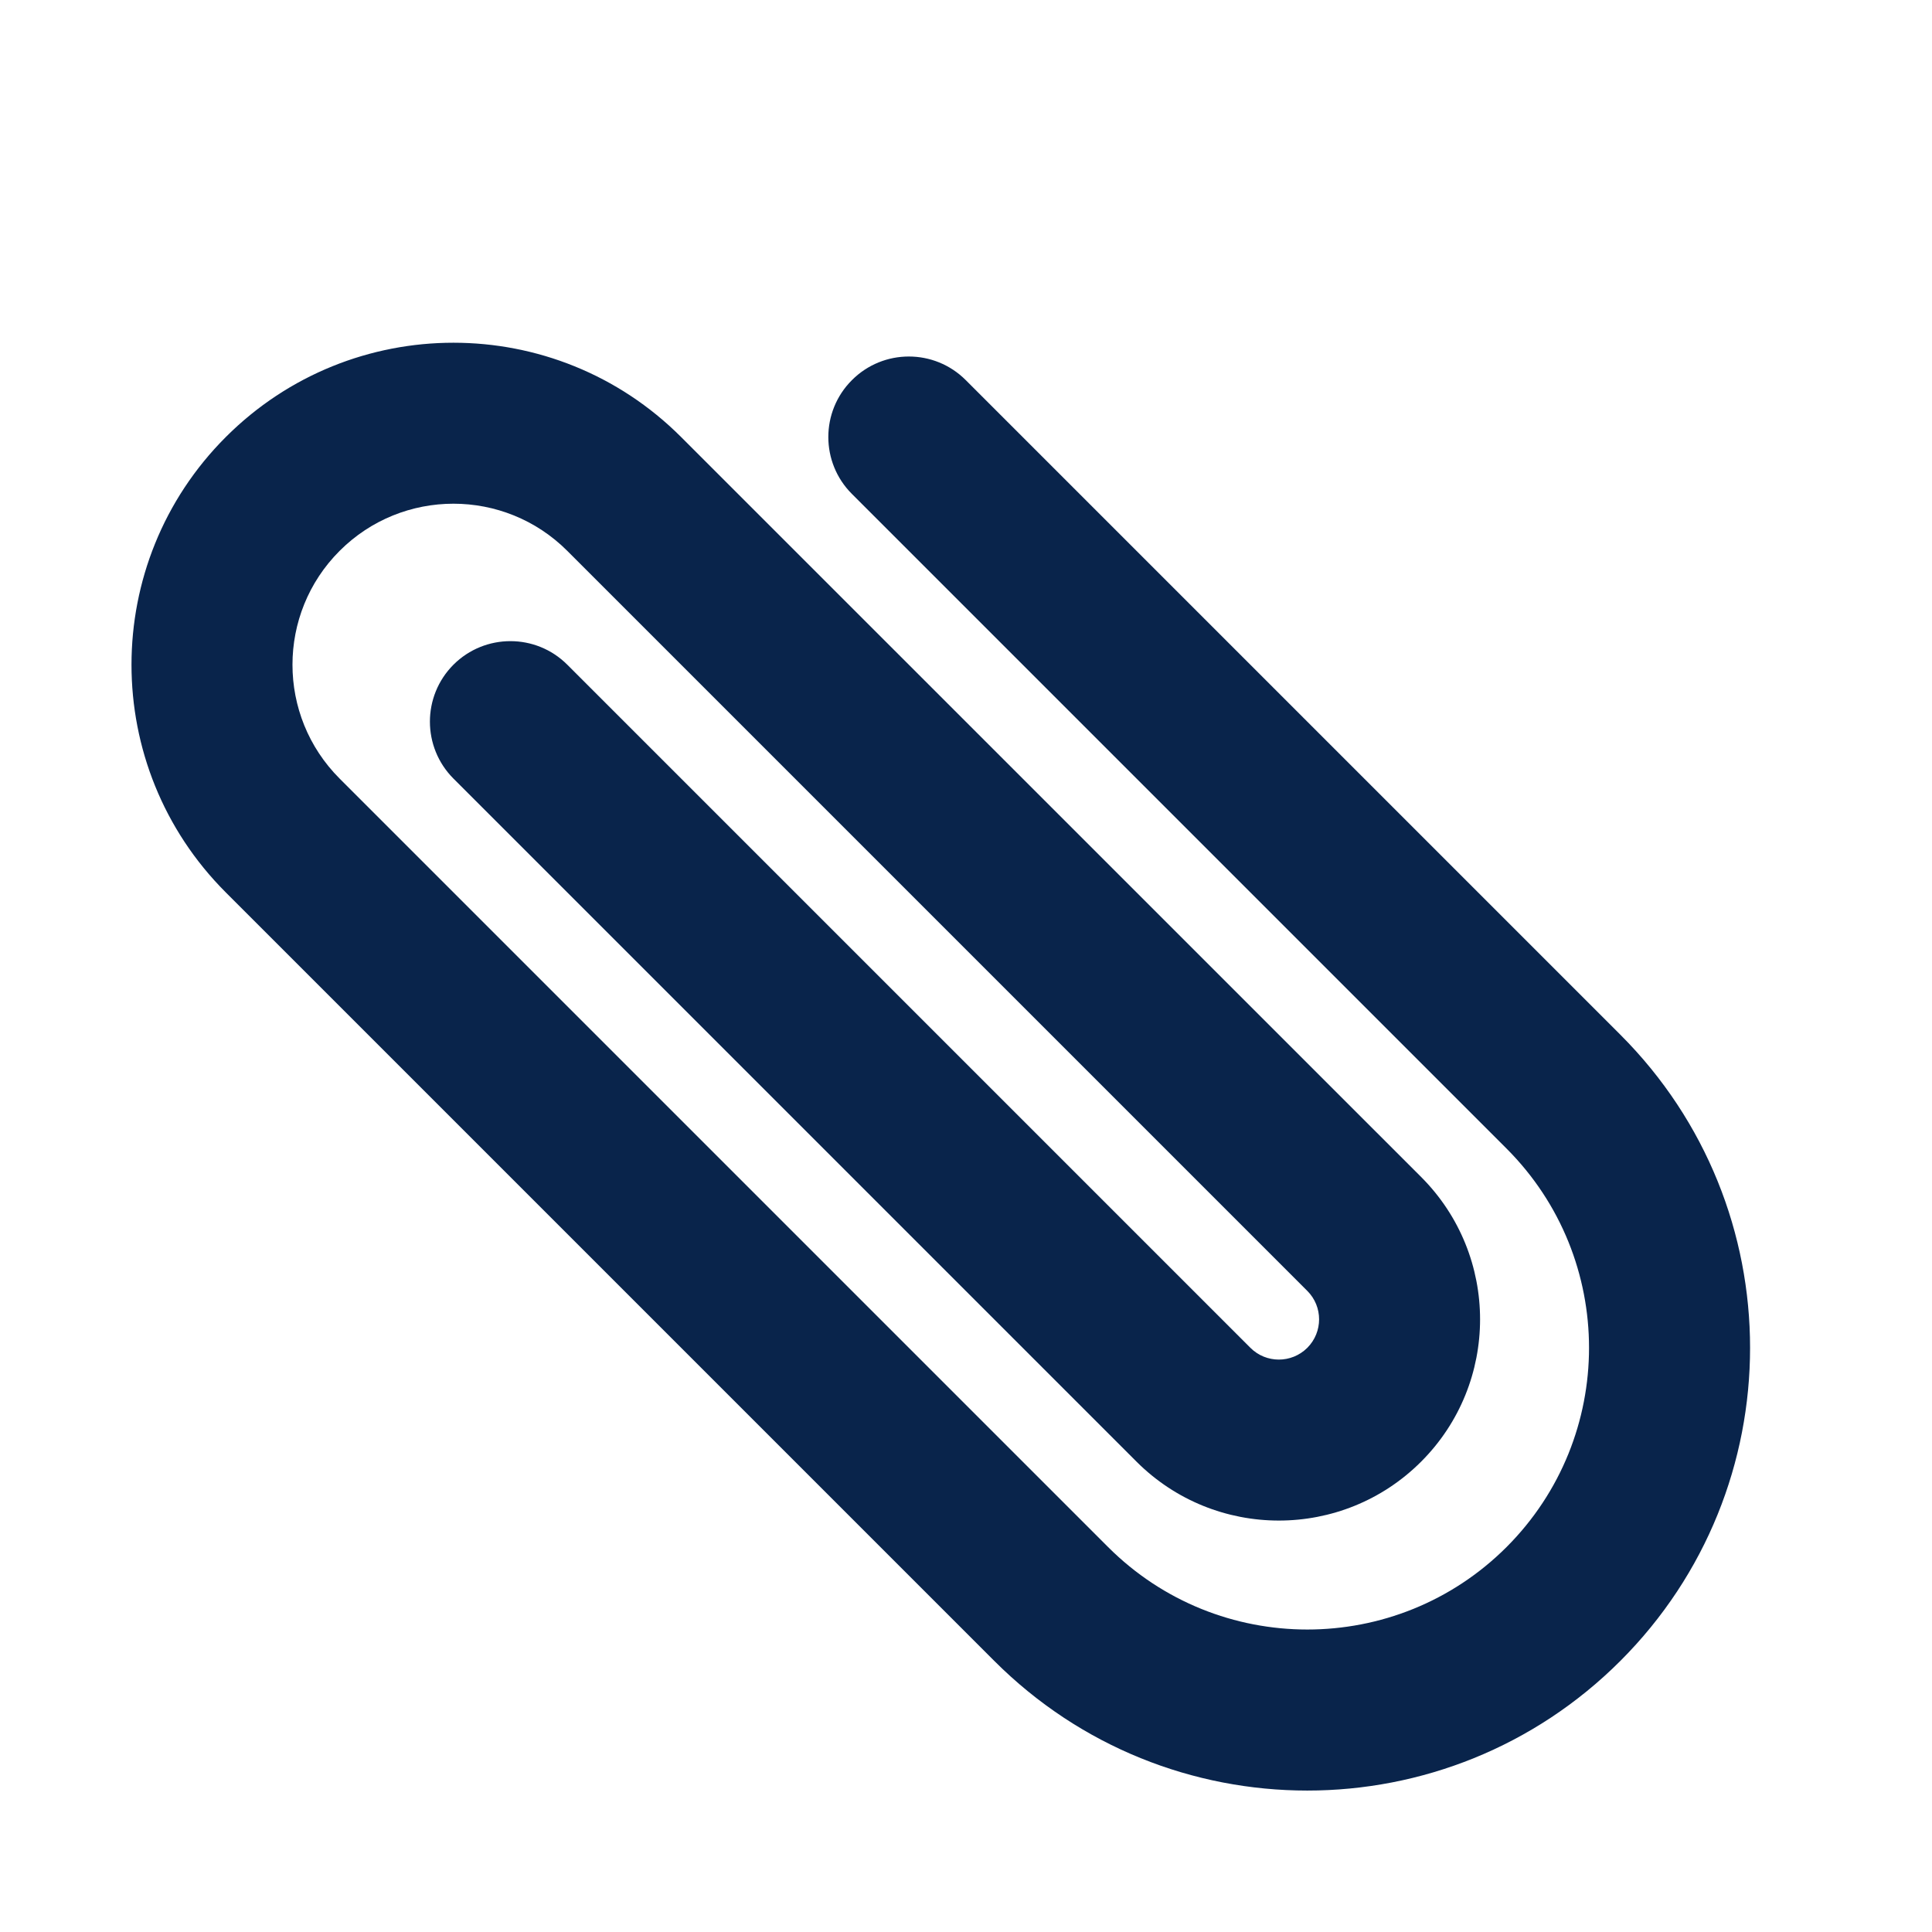
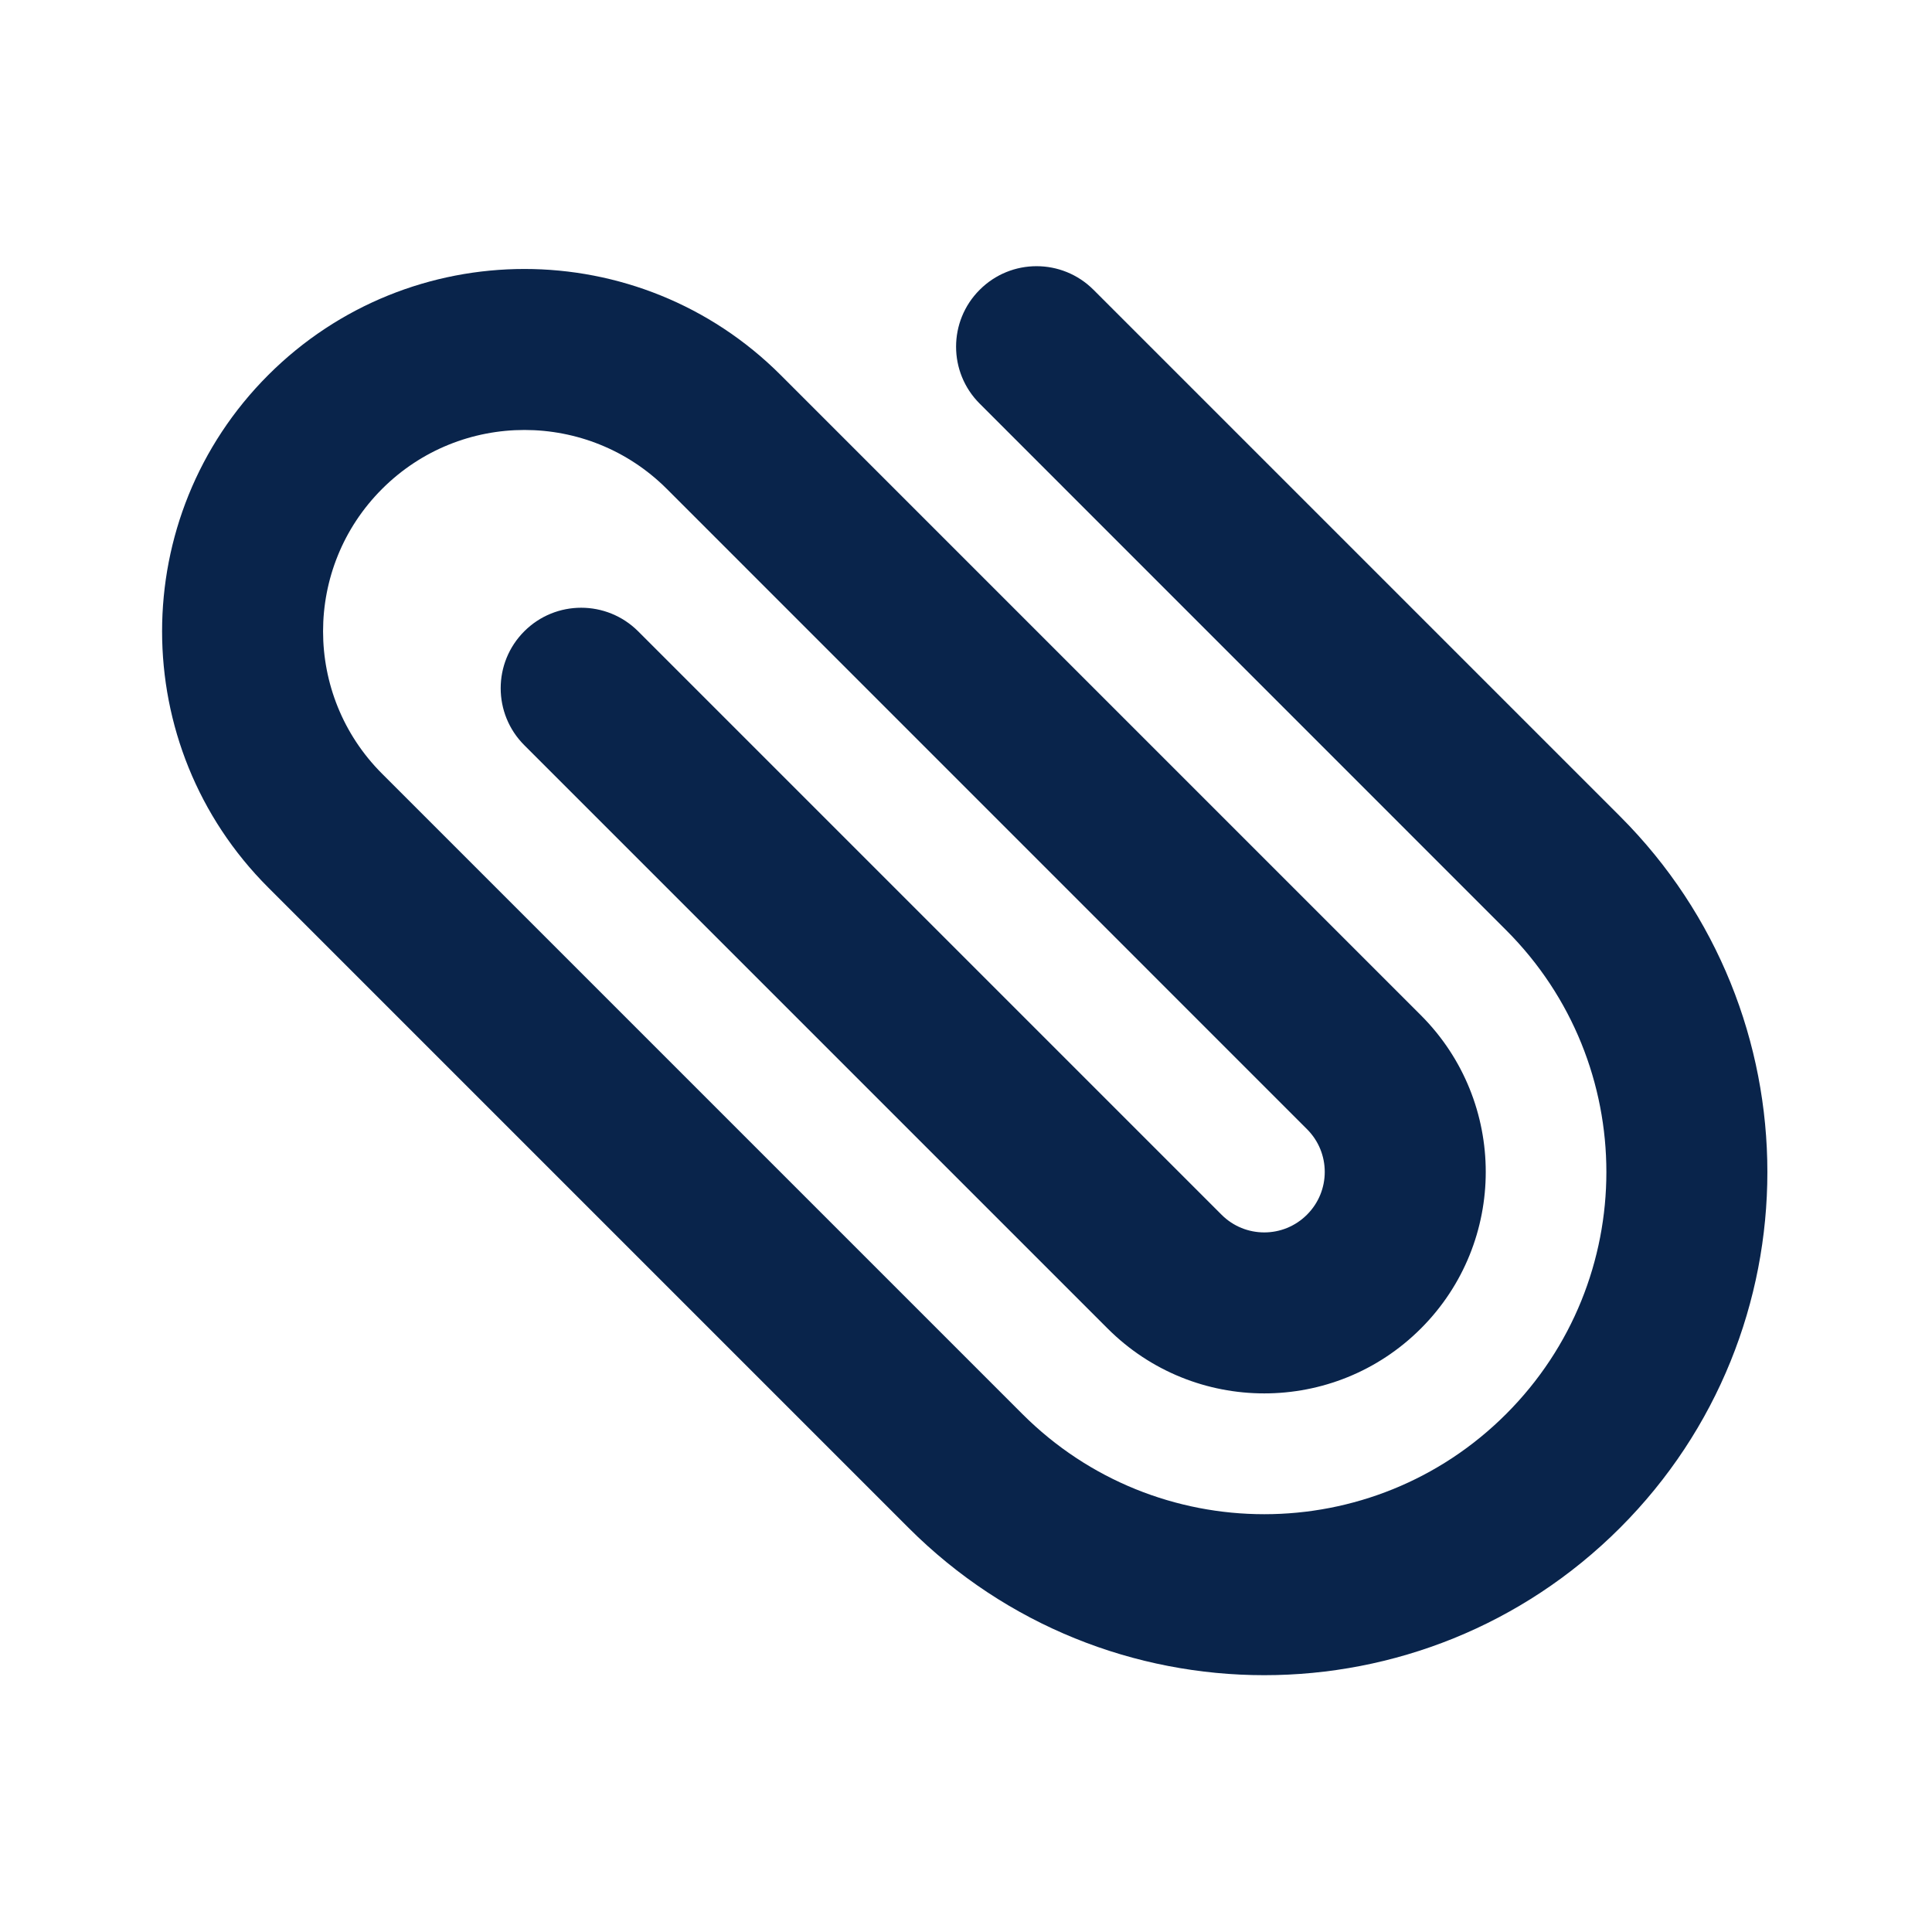
<svg xmlns="http://www.w3.org/2000/svg" width="24px" height="24px" viewBox="0 0 24 24" version="1.1">
  <g id="页面-1" stroke="none" stroke-width="1" fill="none" fill-rule="evenodd">
    <g id="File" transform="translate(-48, 0)">
      <g id="attachment_line" transform="translate(48, 0)">
        <rect id="矩形" fill-rule="nonzero" x="0" y="0" width="24" height="24" />
-         <path d="M18.715,19.218 C20.081,17.851 20.081,15.635 18.715,14.268 L10.583,6.136 C10.192,5.746 10.192,5.112 10.583,4.722 C10.973,4.331 11.607,4.331 11.997,4.722 L20.129,12.854 C22.277,15.002 22.277,18.484 20.129,20.632 C17.981,22.78 14.498,22.78 12.351,20.632 L2.805,11.086 C1.243,9.524 1.243,6.991 2.805,5.429 C4.367,3.867 6.899,3.867 8.461,5.429 L17.654,14.621 C18.63,15.598 18.63,17.181 17.654,18.157 C16.678,19.133 15.095,19.133 14.118,18.157 L5.633,9.672 C5.243,9.281 5.243,8.648 5.633,8.257 C6.024,7.867 6.657,7.867 7.047,8.257 L15.533,16.743 C15.728,16.938 16.044,16.938 16.24,16.743 C16.435,16.547 16.435,16.231 16.24,16.036 L7.047,6.843 C6.266,6.062 5,6.062 4.219,6.843 C3.438,7.624 3.438,8.891 4.219,9.672 L13.765,19.218 C15.132,20.584 17.348,20.584 18.715,19.218 Z" id="路径" fill="#09244B" />
+         <path d="M18.71,17.565 C20.37,15.905 20.37,13.214 18.71,11.555 L12.17,5.014 C11.779,4.624 11.779,3.99 12.17,3.6 C12.56,3.209 13.193,3.209 13.584,3.6 L20.125,10.141 C22.565,12.581 22.565,16.539 20.125,18.979 C17.684,21.42 13.726,21.42 11.286,18.979 L3.332,11.025 C1.574,9.268 1.574,6.417 3.332,4.659 C5.09,2.902 7.94,2.902 9.698,4.659 L17.651,12.612 C18.725,13.687 18.725,15.429 17.651,16.503 C16.576,17.578 14.834,17.578 13.759,16.503 L6.513,9.257 C6.122,8.866 6.122,8.233 6.513,7.842 C6.903,7.452 7.536,7.452 7.927,7.842 L15.174,15.089 C15.467,15.383 15.943,15.383 16.236,15.089 C16.53,14.796 16.53,14.32 16.236,14.027 L8.284,6.074 C7.307,5.097 5.723,5.097 4.746,6.074 C3.769,7.051 3.769,8.634 4.746,9.611 L12.7,17.565 C14.36,19.225 17.051,19.225 18.71,17.565 Z" id="路径" fill="#09244B" />
      </g>
    </g>
  </g>
</svg>
